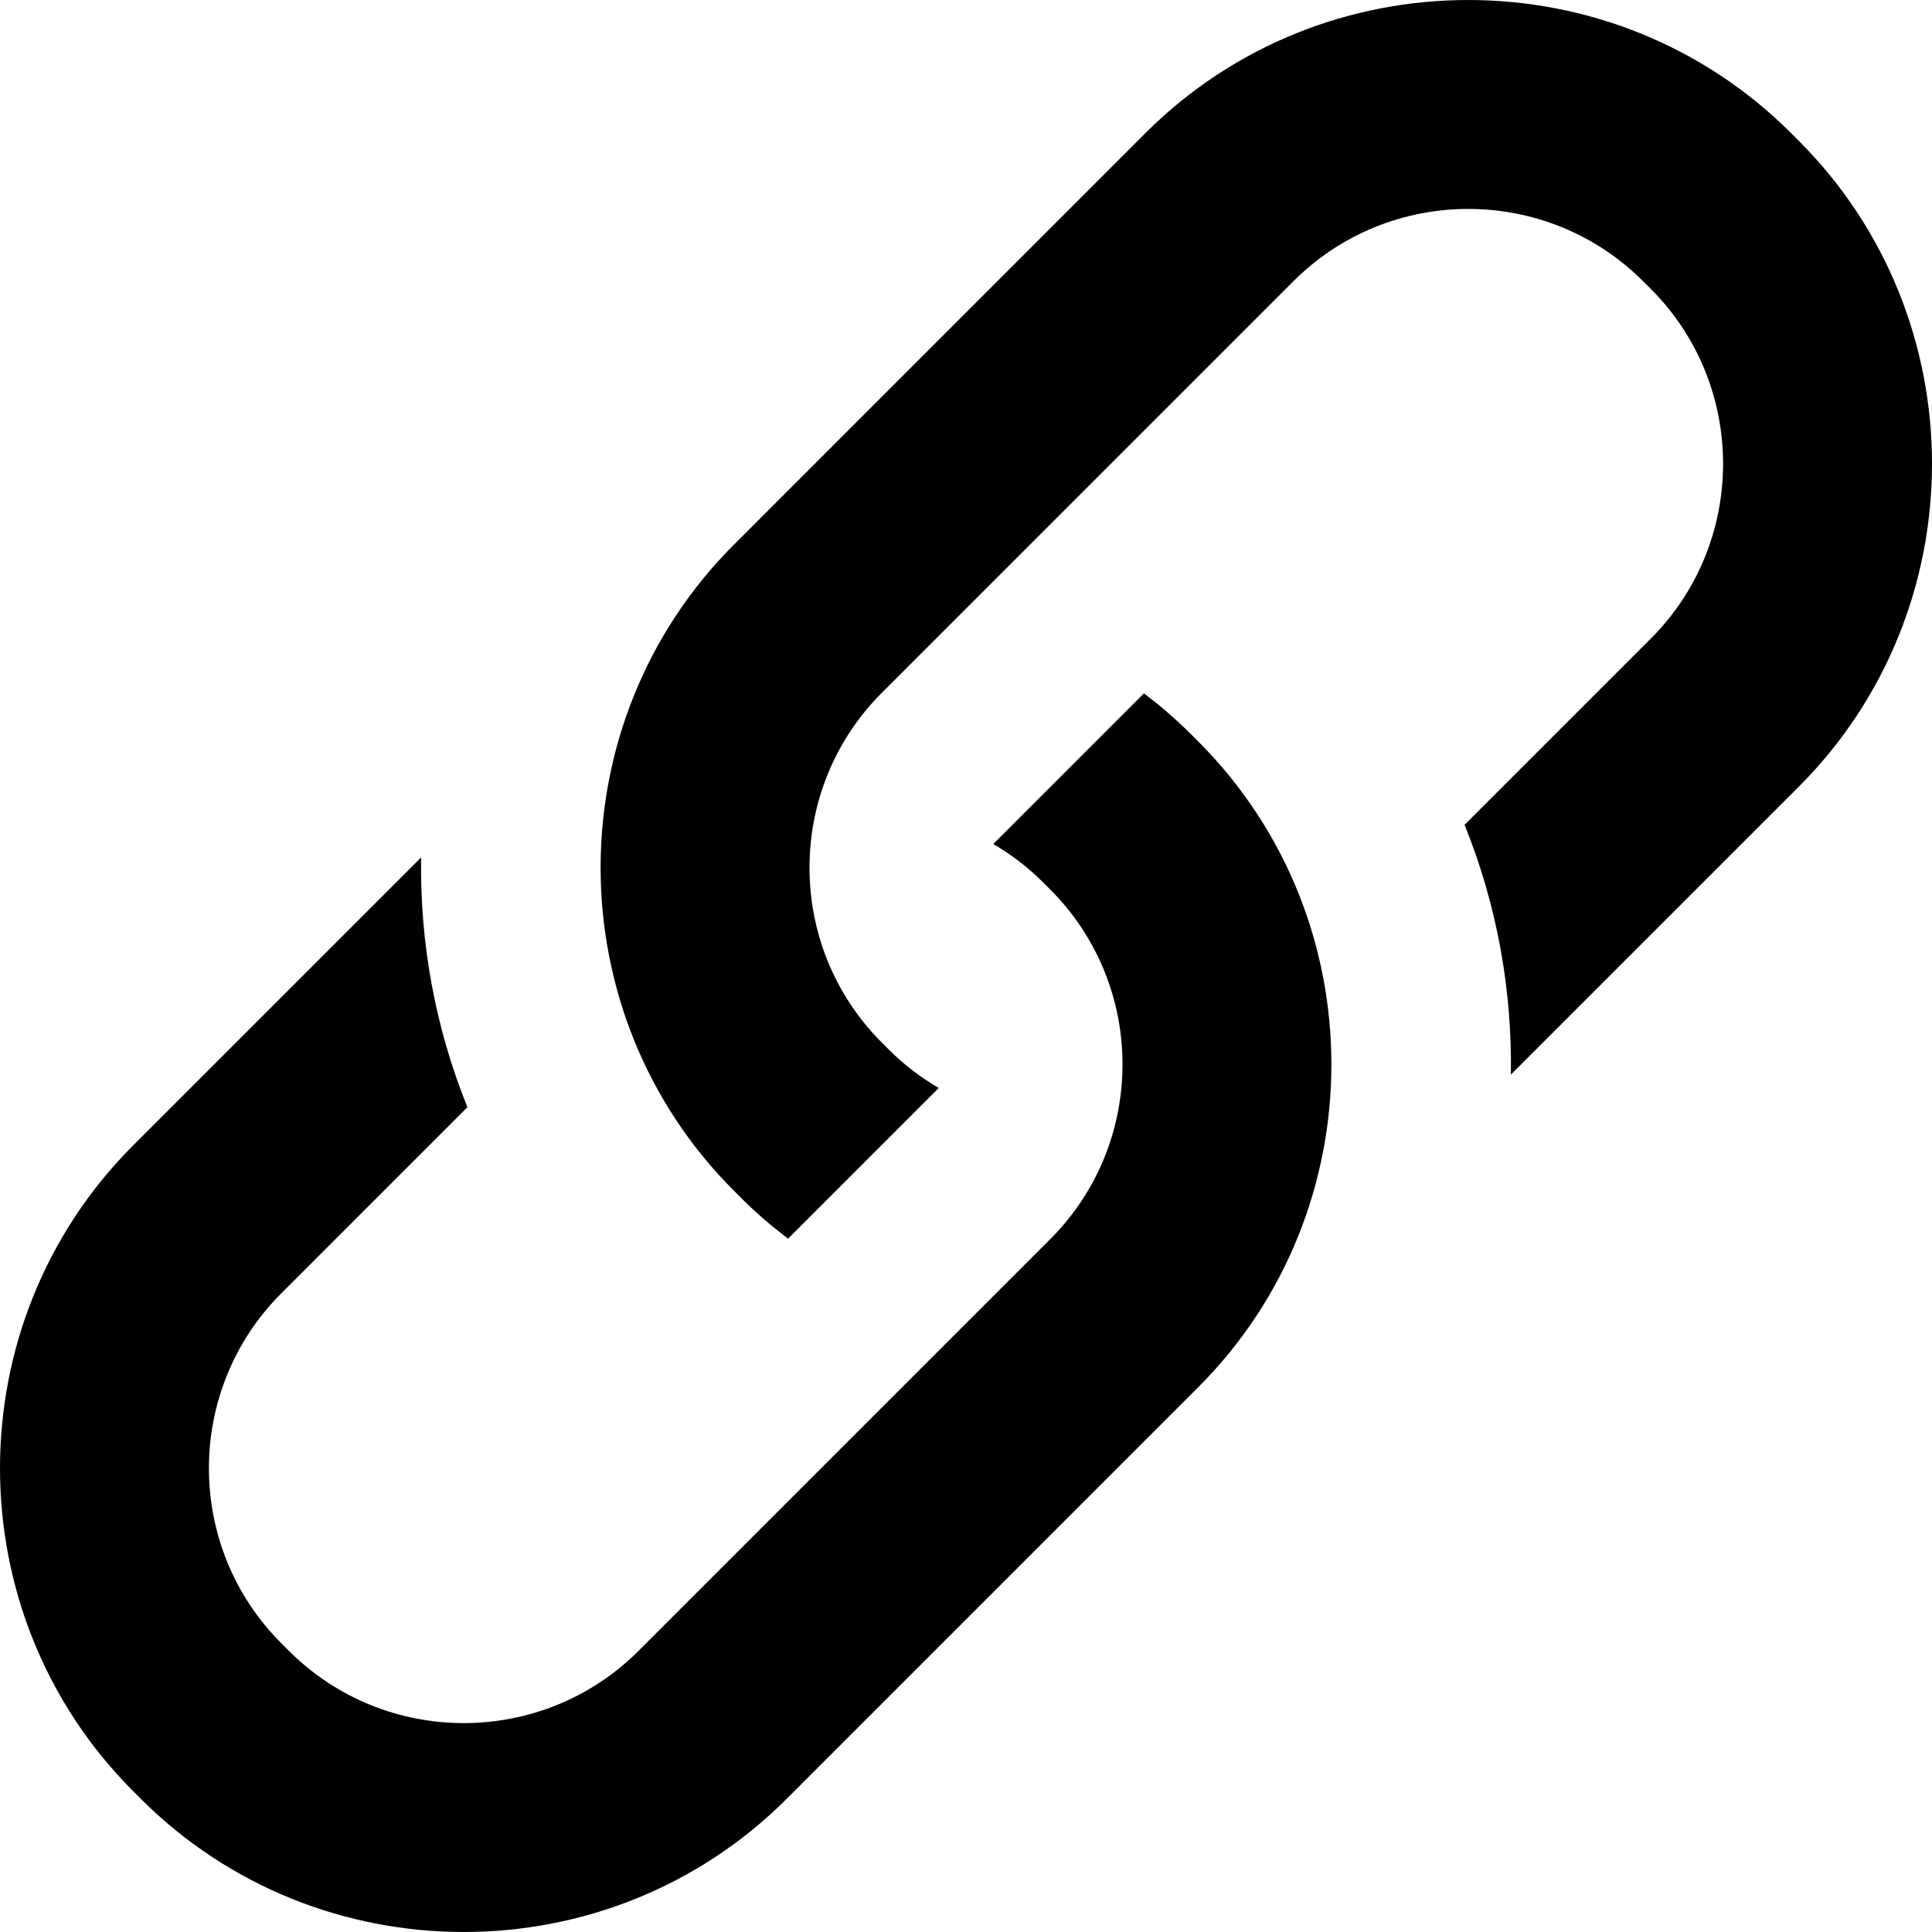
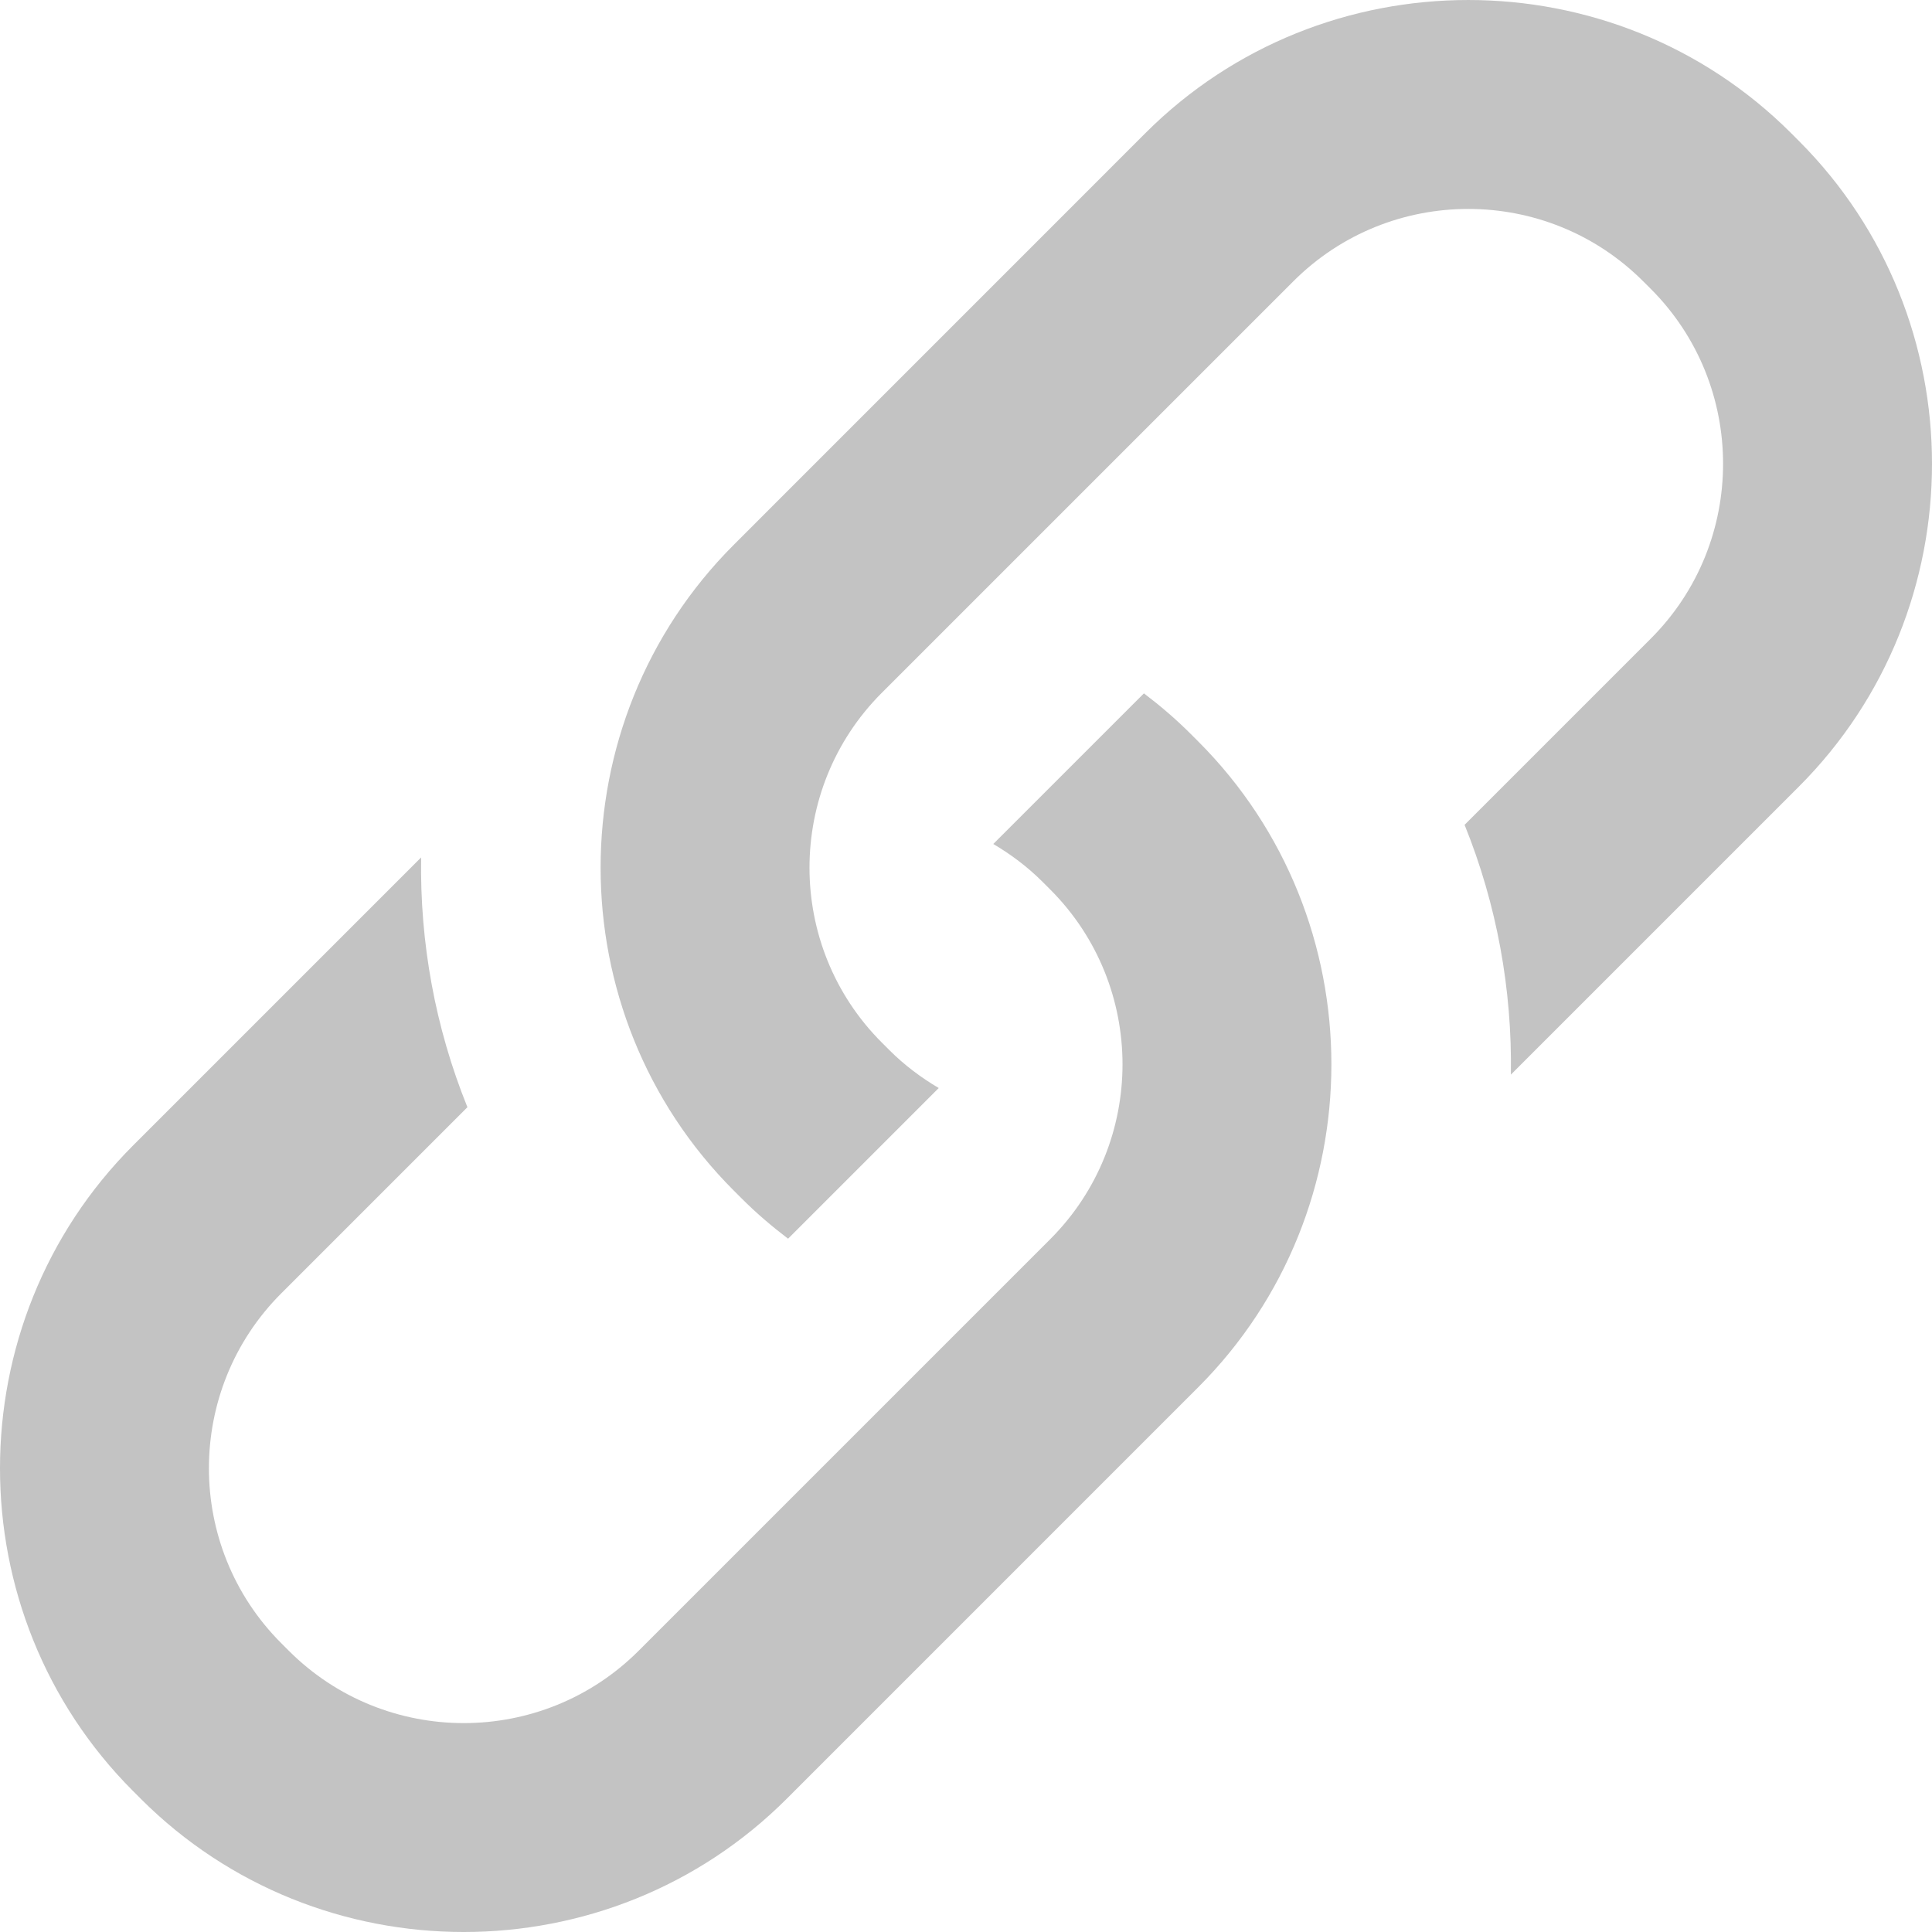
<svg xmlns="http://www.w3.org/2000/svg" version="1.1" id="Capa_1" x="0px" y="0px" width="512px" height="512px" viewBox="0 0 512 512" enable-background="new 0 0 512 512" xml:space="preserve">
  <g>
-     <path d="M476.697,37.322l-2.016-2.021c-47.072-47.066-124.097-47.066-171.162,0L194.467,144.369   c-47.066,47.066-47.066,124.088,0,171.155l2.014,2.013c3.916,3.924,8.073,7.462,12.368,10.729l39.924-39.928   c-4.651-2.747-9.063-6.033-13.059-10.027l-2.021-2.021c-25.557-25.549-25.557-67.136,0-92.694L342.758,74.539   c25.56-25.559,67.137-25.559,92.692,0l2.021,2.013c25.55,25.559,25.55,67.146,0,92.694l-49.343,49.343   c8.565,21.154,12.624,43.7,12.271,66.193L476.7,208.48C523.767,161.412,523.767,84.392,476.697,37.322z M315.521,194.469   c-3.915-3.916-8.072-7.462-12.368-10.721l-39.924,39.916c4.65,2.748,9.062,6.037,13.059,10.031l2.021,2.02   c25.558,25.56,25.558,67.138,0,92.694L169.242,437.476c-25.559,25.553-67.138,25.553-92.694,0l-2.021-2.021   c-25.549-25.561-25.549-67.138,0-92.693l49.344-49.344c-8.566-21.151-12.623-43.7-12.269-66.191l-76.301,76.299   c-47.068,47.063-47.068,124.089,0,171.162l2.013,2.016c47.076,47.063,124.096,47.063,171.164,0l109.055-109.059   c47.065-47.066,47.065-124.1,0-171.164L315.521,194.469z" />
+     <path fill="#c3c3c3" d="M476.697,37.322l-2.016-2.021c-47.072-47.066-124.097-47.066-171.162,0L194.467,144.369   c-47.066,47.066-47.066,124.088,0,171.155l2.014,2.013c3.916,3.924,8.073,7.462,12.368,10.729l39.924-39.928   c-4.651-2.747-9.063-6.033-13.059-10.027l-2.021-2.021c-25.557-25.549-25.557-67.136,0-92.694L342.758,74.539   c25.56-25.559,67.137-25.559,92.692,0l2.021,2.013c25.55,25.559,25.55,67.146,0,92.694l-49.343,49.343   c8.565,21.154,12.624,43.7,12.271,66.193L476.7,208.48C523.767,161.412,523.767,84.392,476.697,37.322z M315.521,194.469   c-3.915-3.916-8.072-7.462-12.368-10.721l-39.924,39.916c4.65,2.748,9.062,6.037,13.059,10.031l2.021,2.02   c25.558,25.56,25.558,67.138,0,92.694L169.242,437.476c-25.559,25.553-67.138,25.553-92.694,0l-2.021-2.021   c-25.549-25.561-25.549-67.138,0-92.693l49.344-49.344c-8.566-21.151-12.623-43.7-12.269-66.191l-76.301,76.299   c-47.068,47.063-47.068,124.089,0,171.162l2.013,2.016c47.076,47.063,124.096,47.063,171.164,0l109.055-109.059   c47.065-47.066,47.065-124.1,0-171.164L315.521,194.469z" />
  </g>
</svg>
